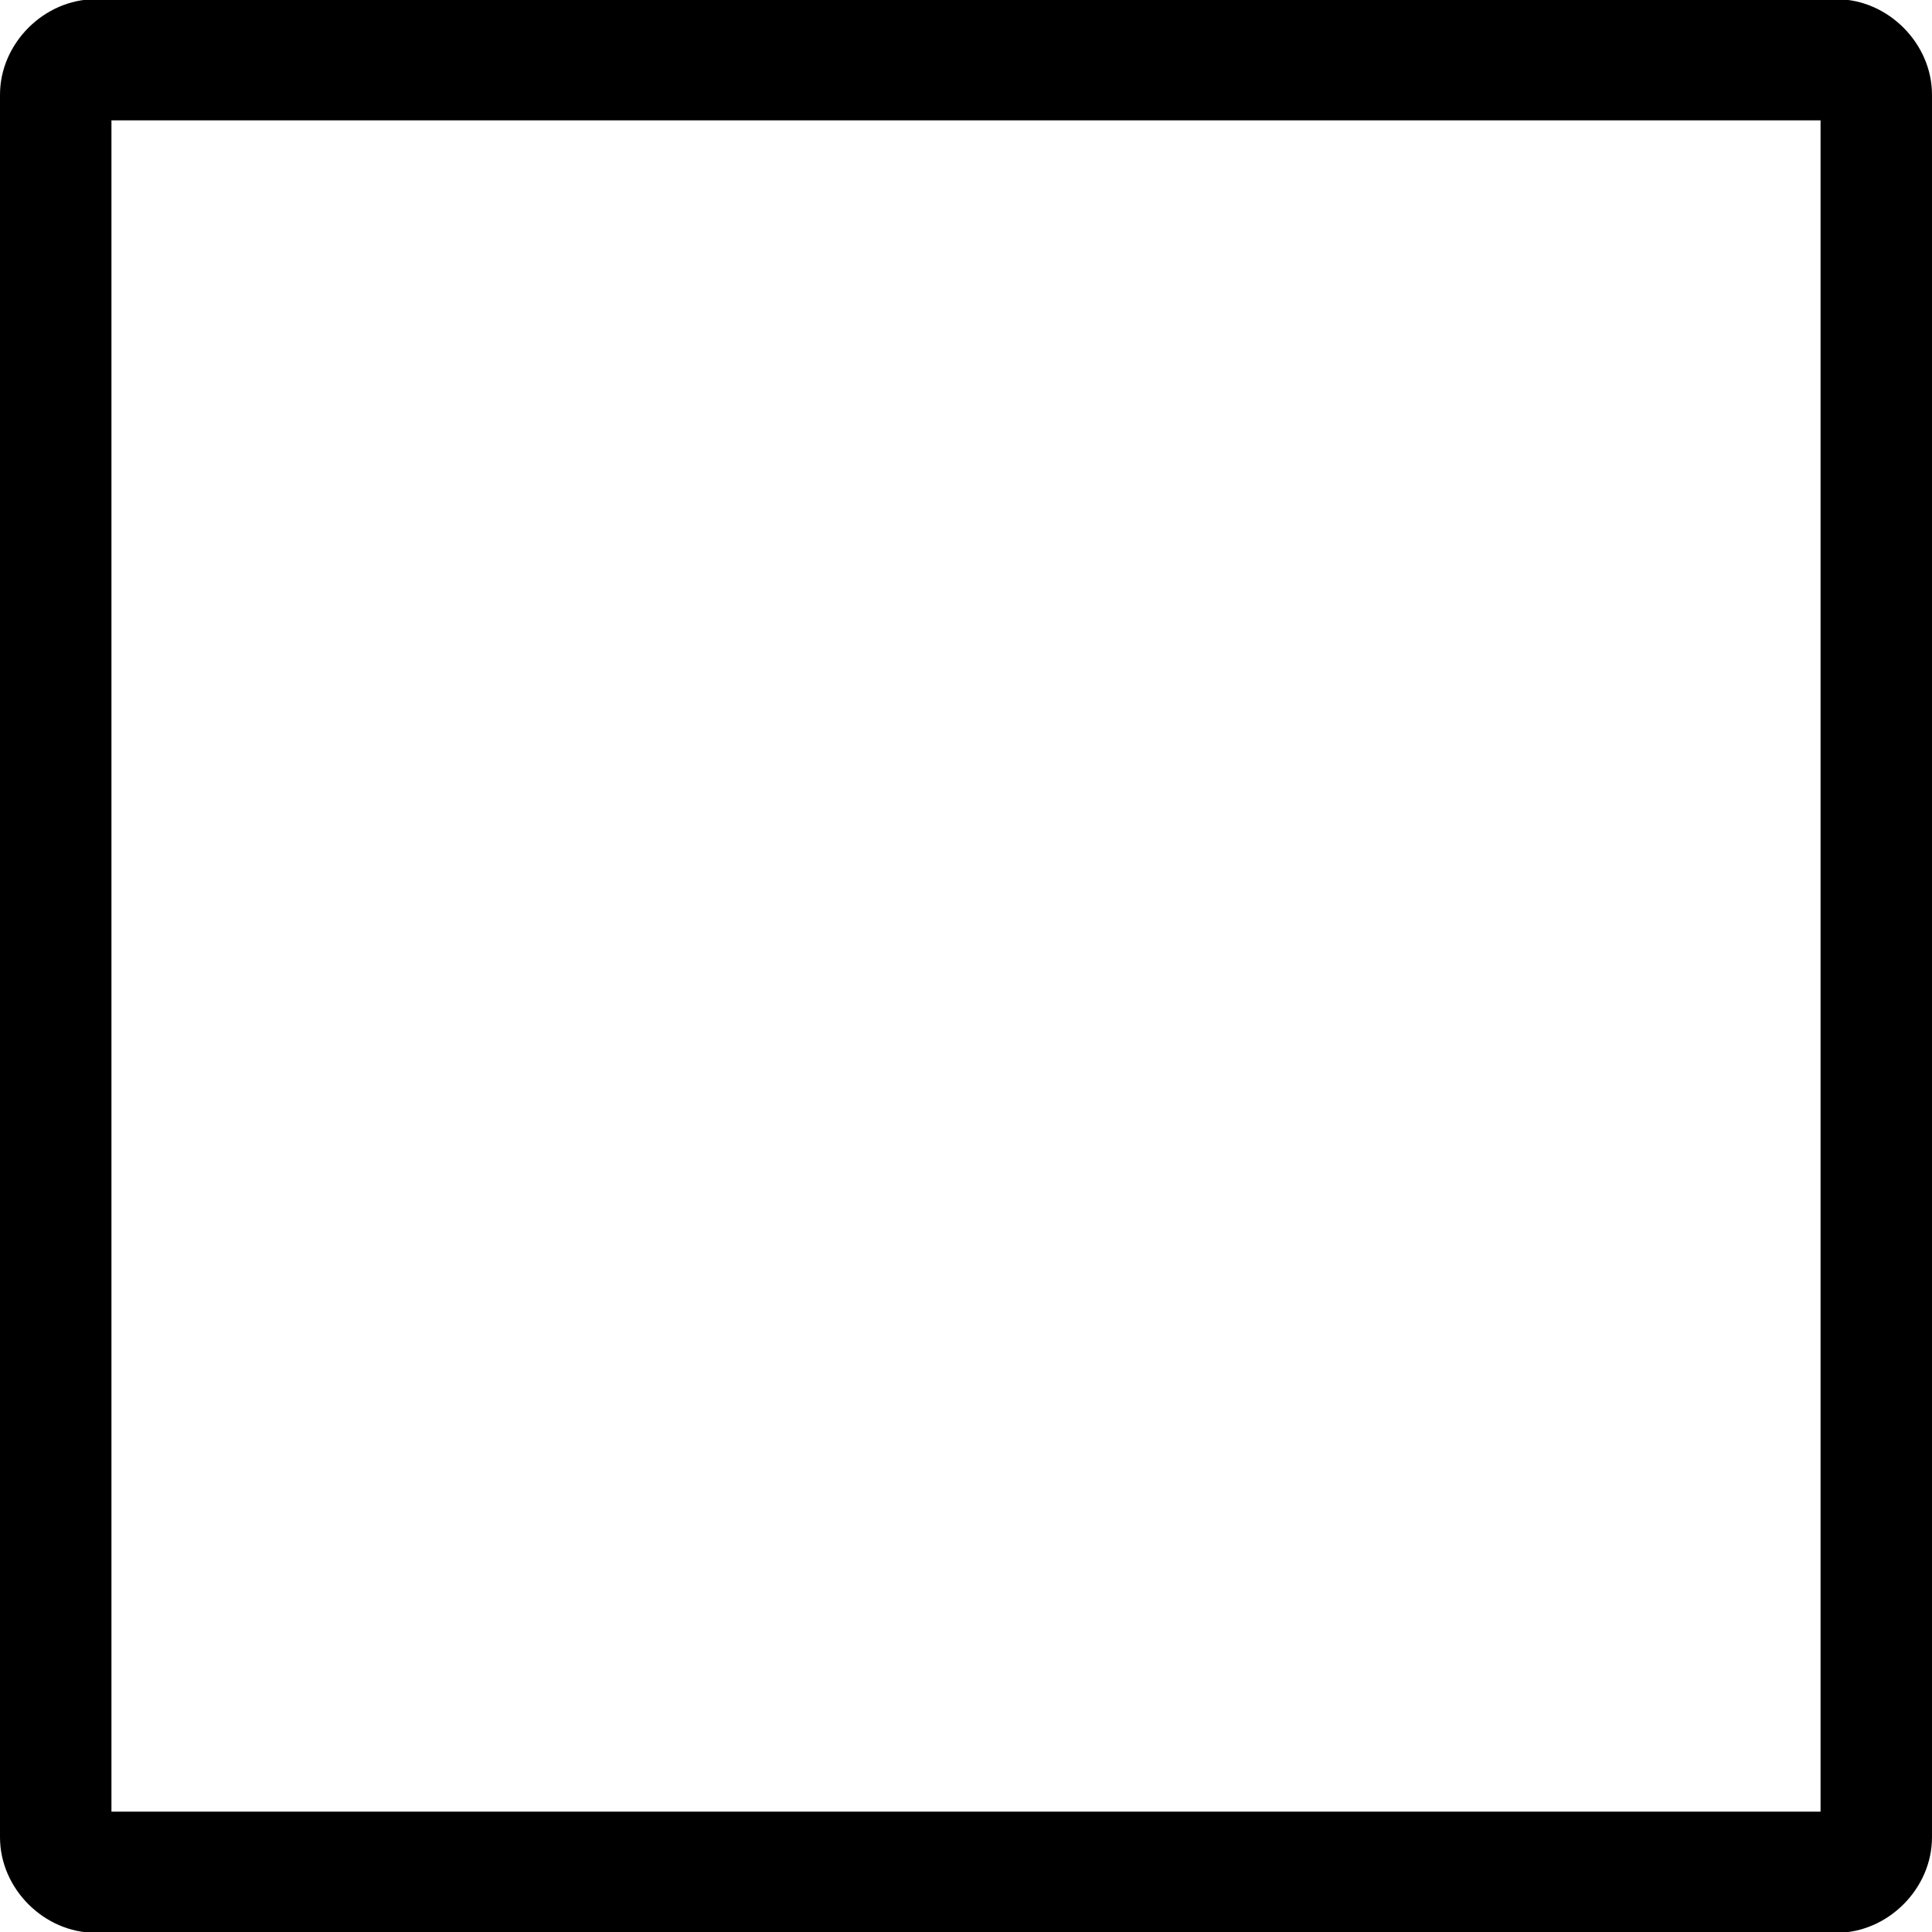
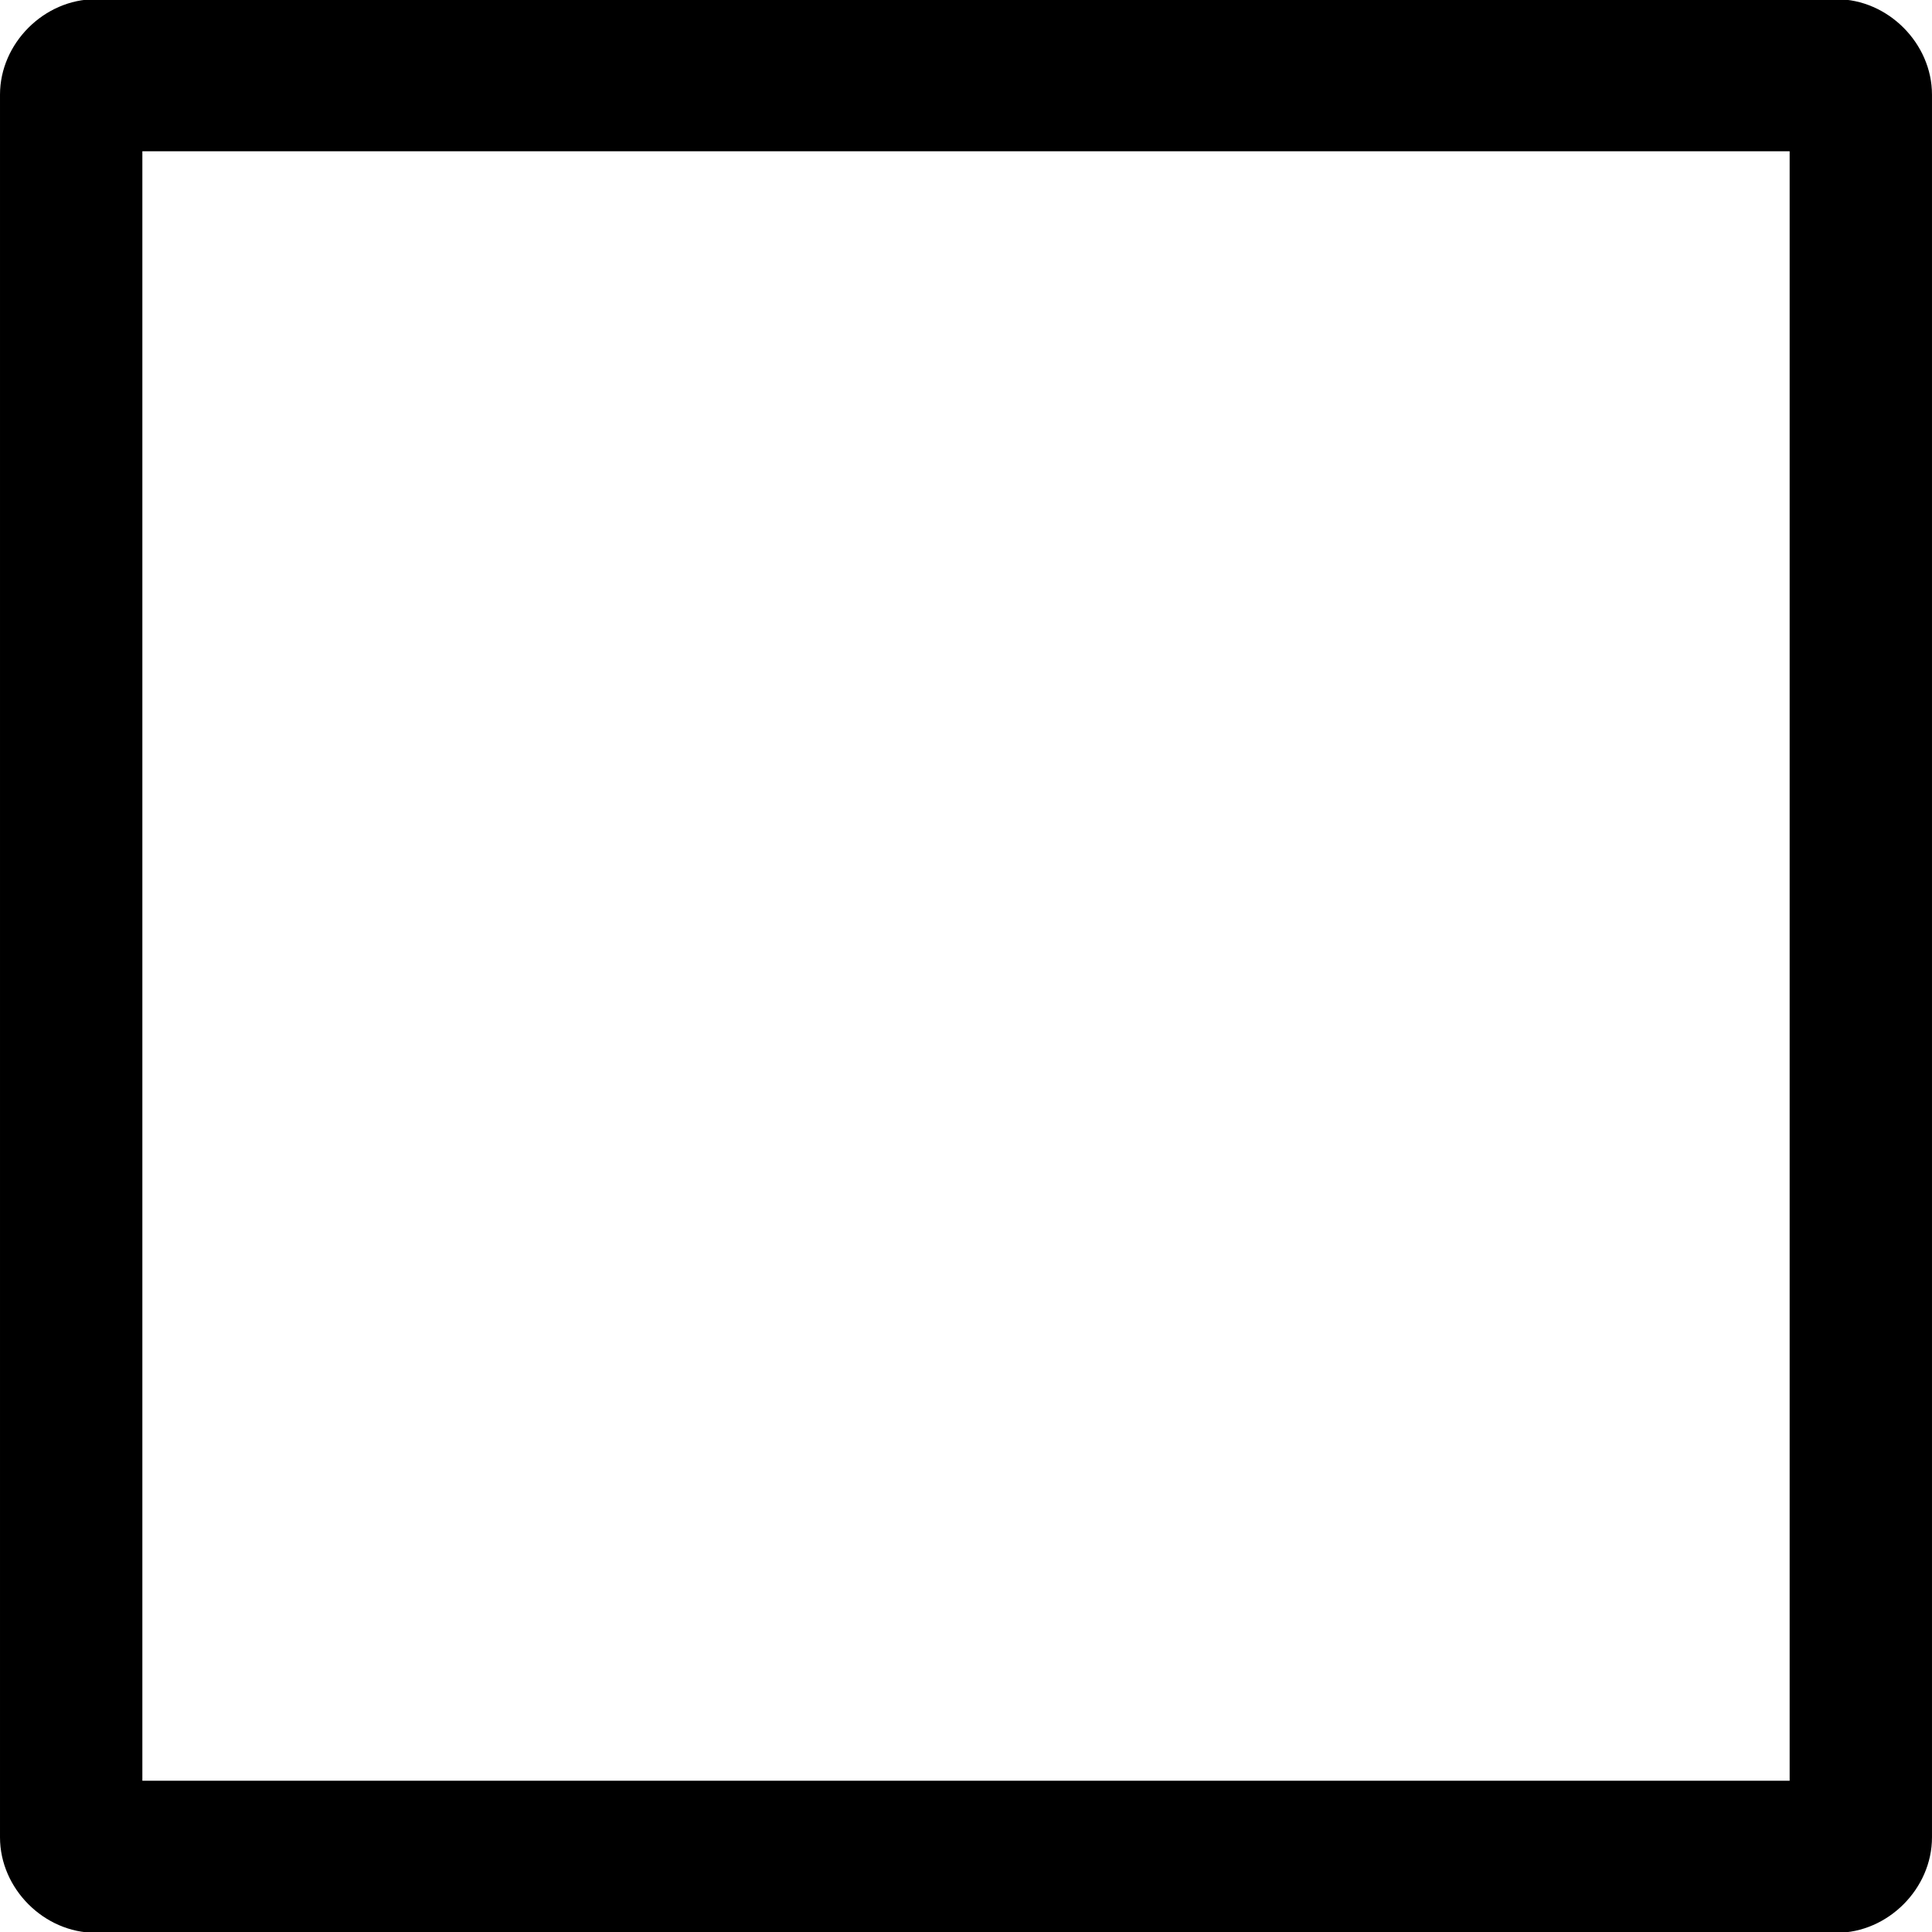
- <svg xmlns="http://www.w3.org/2000/svg" viewBox="0 0 500 500" height="500" width="500">
-   <path d="M24.7-.203C11.421-.203.001 11.217.001 24.494v451.012c0 13.277 11.417 24.695 24.691 24.697h450.608c13.28 0 24.697-11.42 24.697-24.697V24.494c0-13.276-11.42-24.697-24.697-24.697H24.699zm4.142 31.35h442.316v437.707H28.842V31.146z" />
+ <svg xmlns="http://www.w3.org/2000/svg" viewBox="0 0 500 500">
+   <path d="M24.7-.203C11.421-.203.001 11.217.001 24.494v451.012c0 13.277 11.417 24.695 24.691 24.697H475.3c13.28 0 24.697-11.42 24.697-24.697V24.494c0-13.276-11.42-24.697-24.697-24.697H24.699zm12.142 39.35h426.316v421.707H36.842V39.146z" />
</svg>
